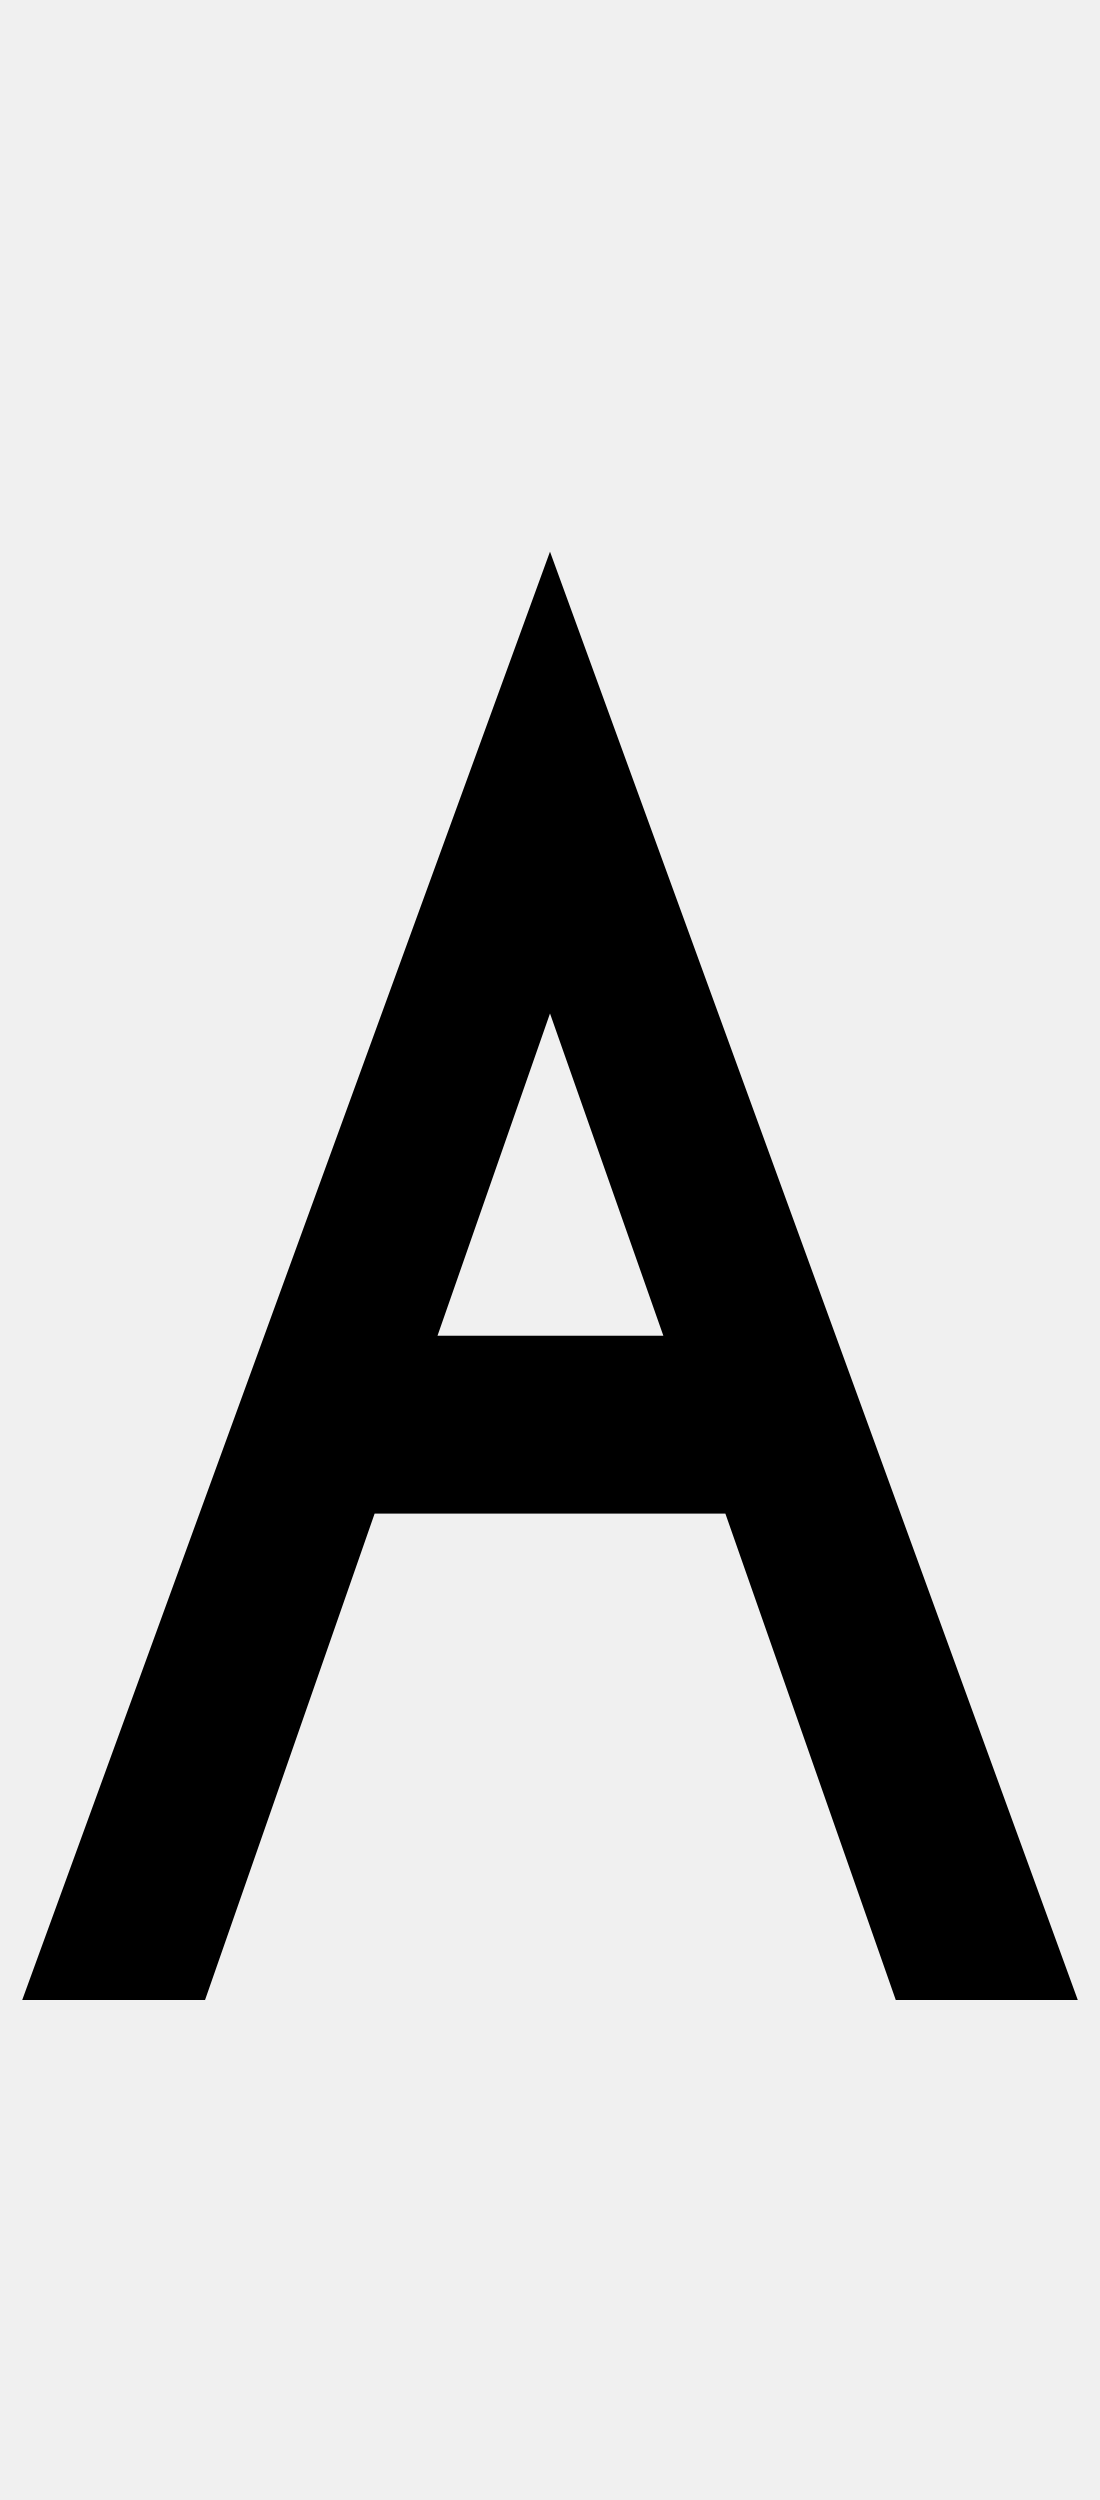
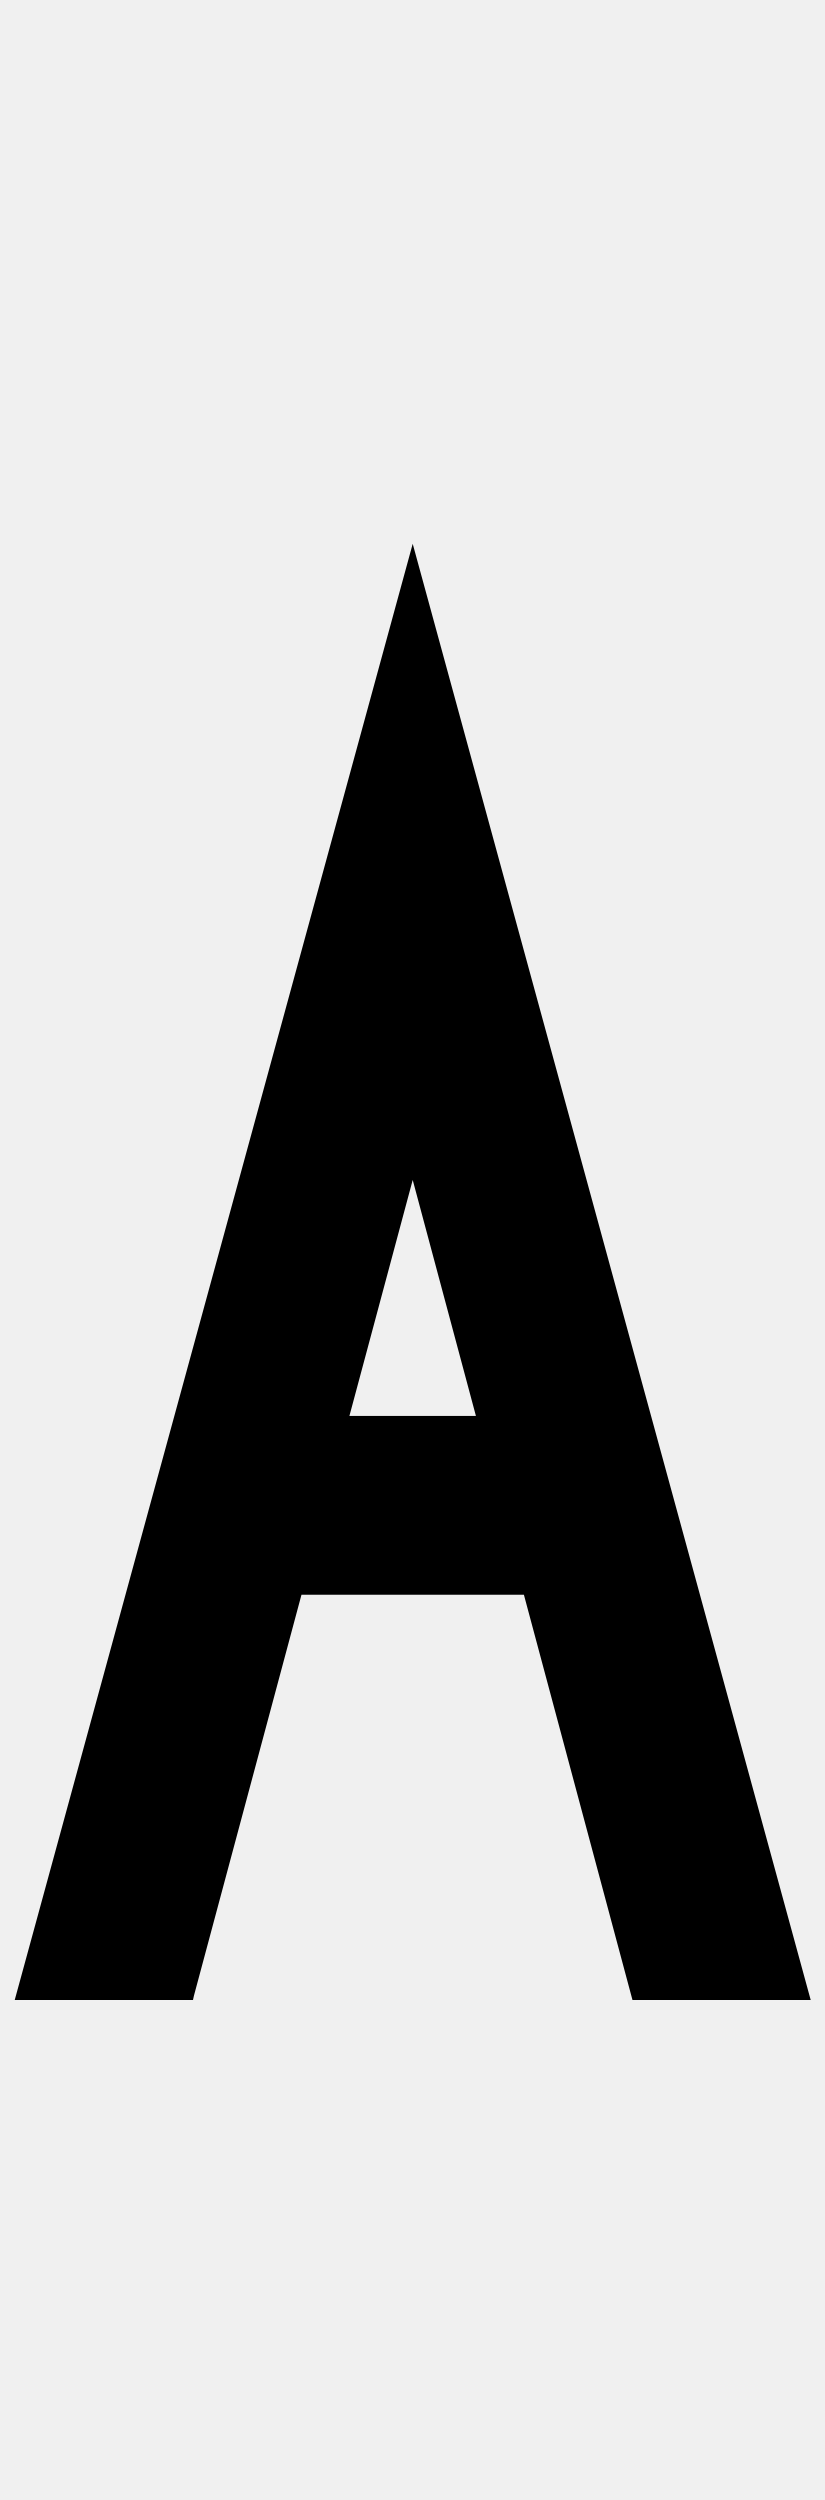
- <svg xmlns="http://www.w3.org/2000/svg" version="1.1" width="44" height="100" id="svg4460">
+ <svg xmlns="http://www.w3.org/2000/svg" version="1.1" width="33" height="100" id="svg4460">
  <defs id="defs4462" />
  <g aria-label="C" id="text3215" style="font-size:32px;line-height:1.25" transform="translate(-37.75,-4)">
    <g aria-label="A" id="text5282" transform="matrix(1.629091,0,0,2.829203,-41.00273,-68.77696)">
-       <path d="M 64.629,44.608 61.846,40.052 59.084,44.608 Z M 74.805,54 H 70.336 L 66.152,47.123 H 57.54 L 53.376,54 H 48.887 L 61.846,33.523 Z" style="font-weight:bold;font-size:12.7px;line-height:1;font-family:'Caviar Dreams';-inkscape-font-specification:'Caviar Dreams Bold';text-align:center;text-anchor:middle;fill:#000000;stroke:#ffffff;stroke-width:0;stroke-linecap:round" id="path452-2" />
+       <path id="path452-7" style="font-weight:bold;font-size:12.7px;line-height:1;font-family:'Caviar Dreams';-inkscape-font-specification:'Caviar Dreams Bold';text-align:center;text-anchor:middle;fill:#000000;stroke:#ffffff;stroke-width:0;stroke-linecap:round" d="M 58.475,33.412 48.703,54 h 4.372 0.005 l 0.023,-0.06 2.641,-5.67 h 5.461 l 2.666,5.73 H 68.247 Z m 0,8.994 1.552,3.336 H 56.921 Z" />
    </g>
  </g>
</svg>
